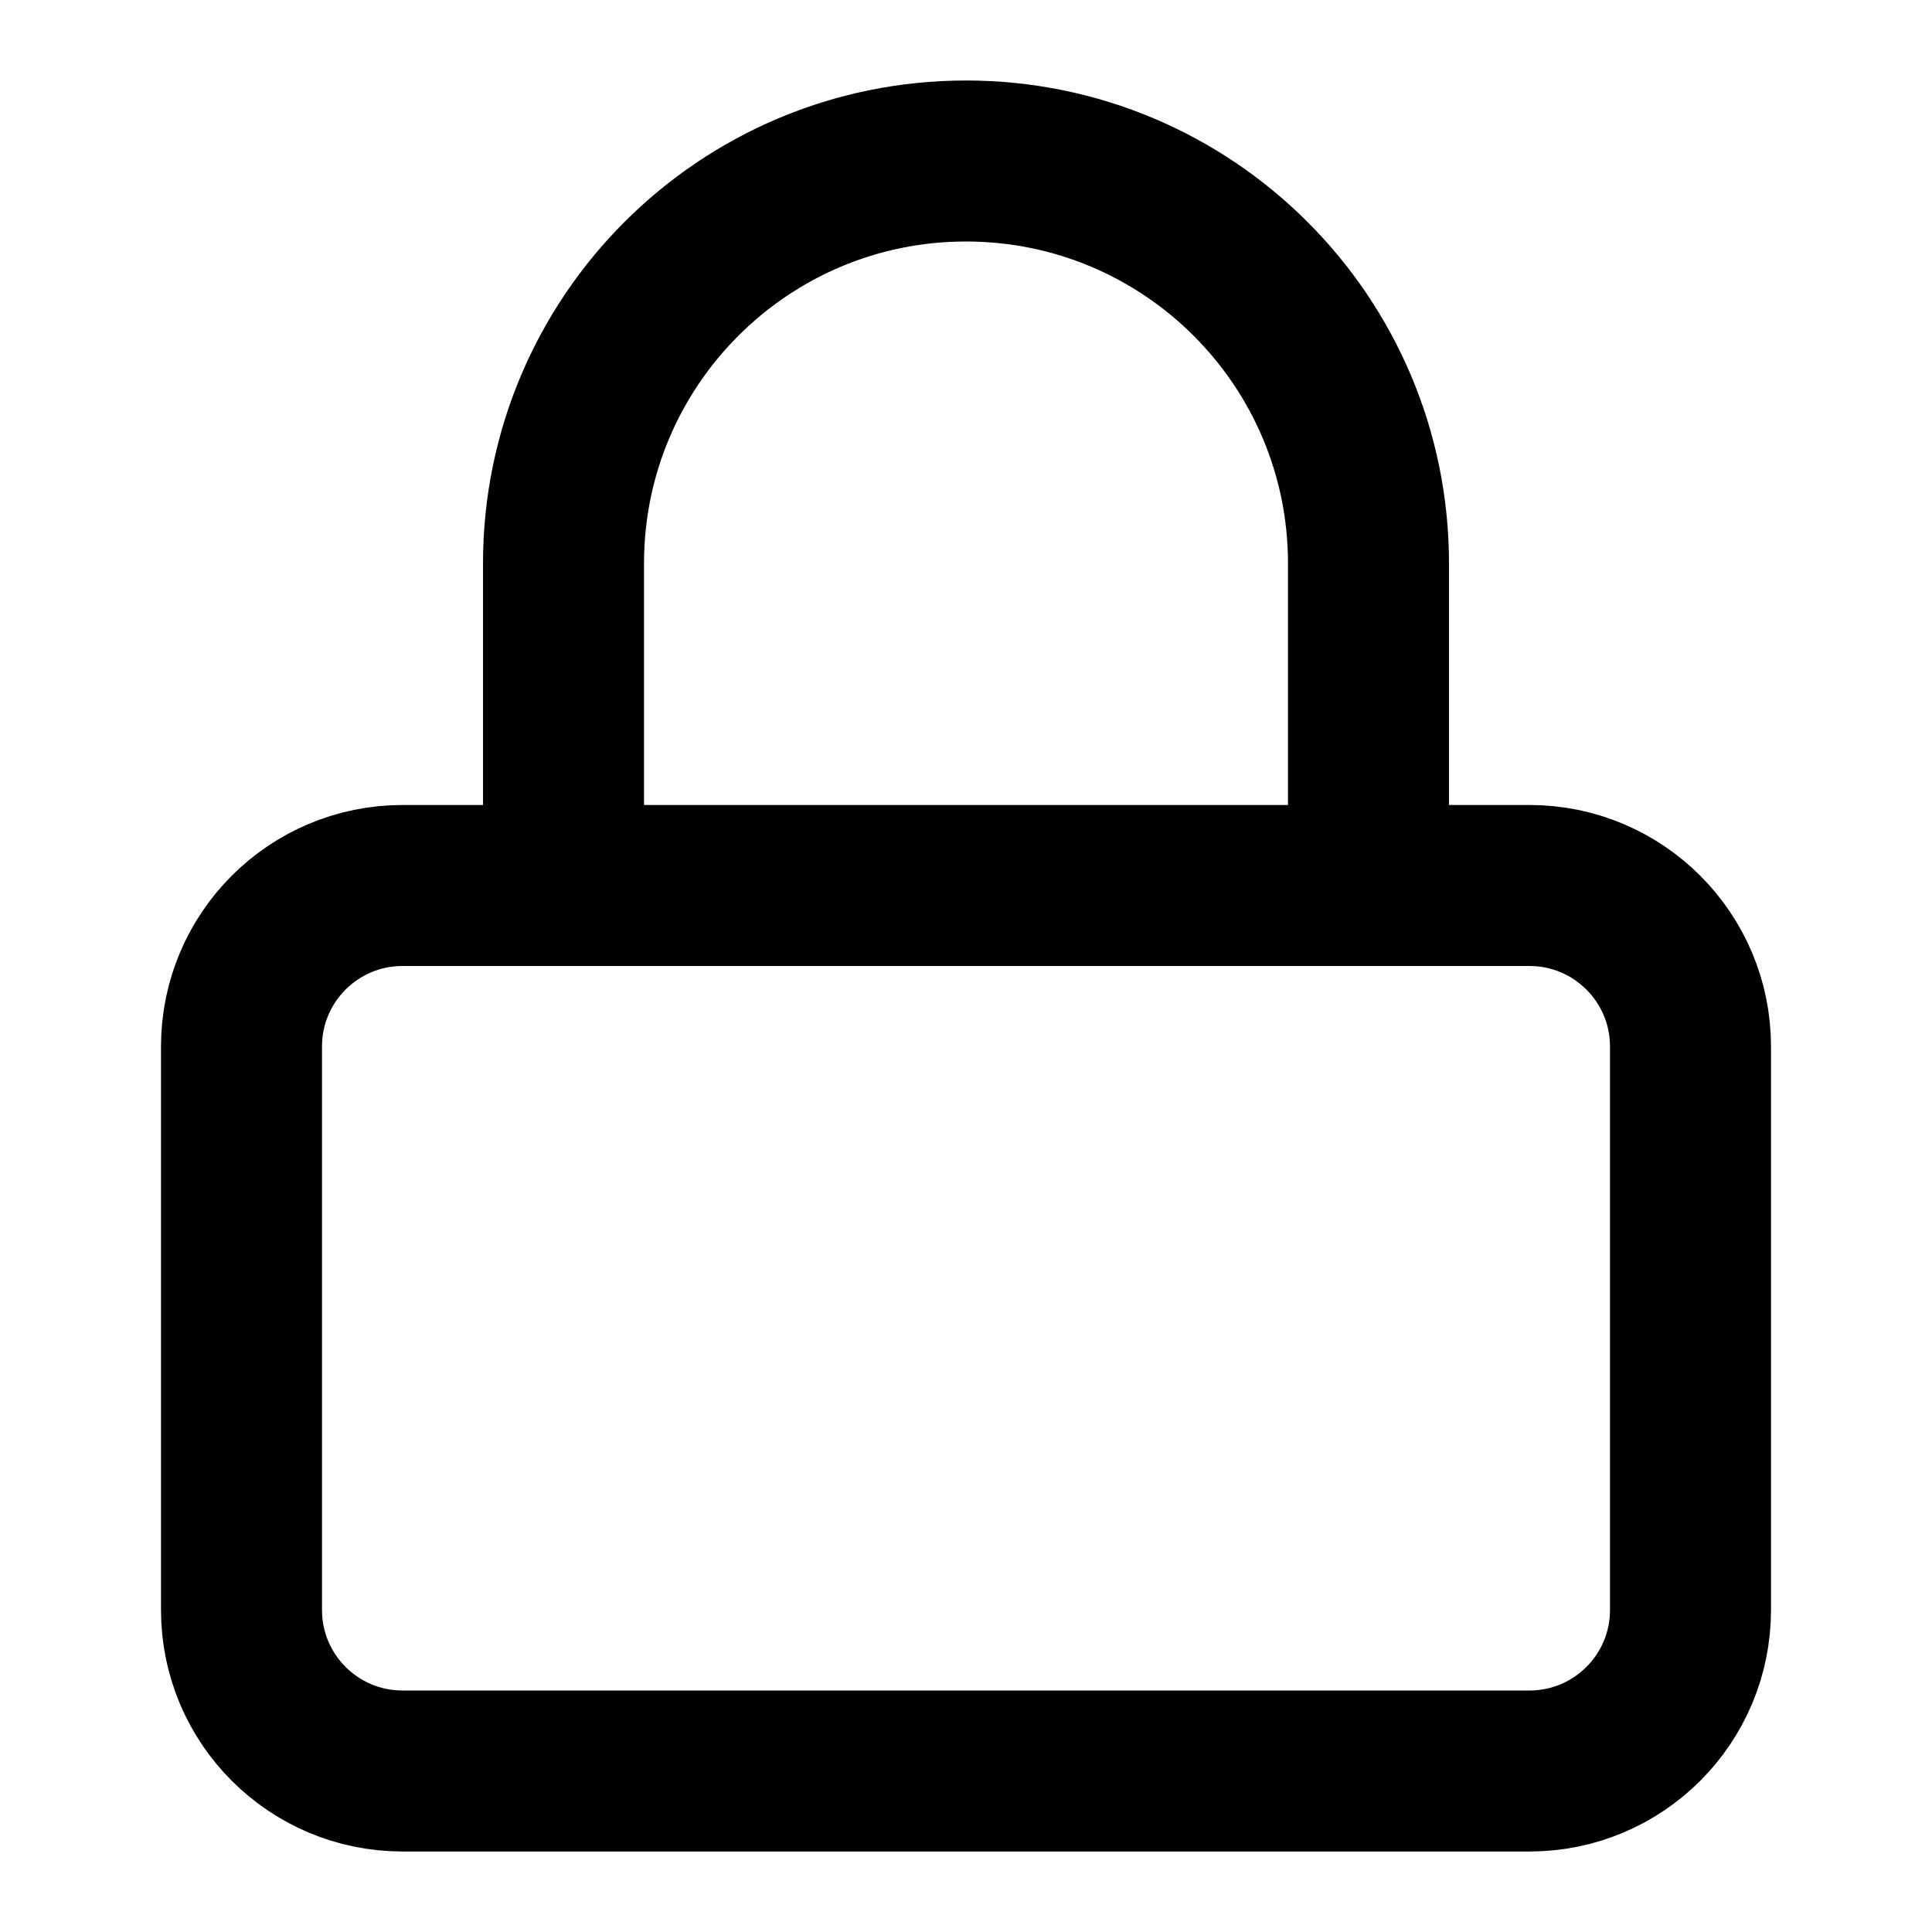
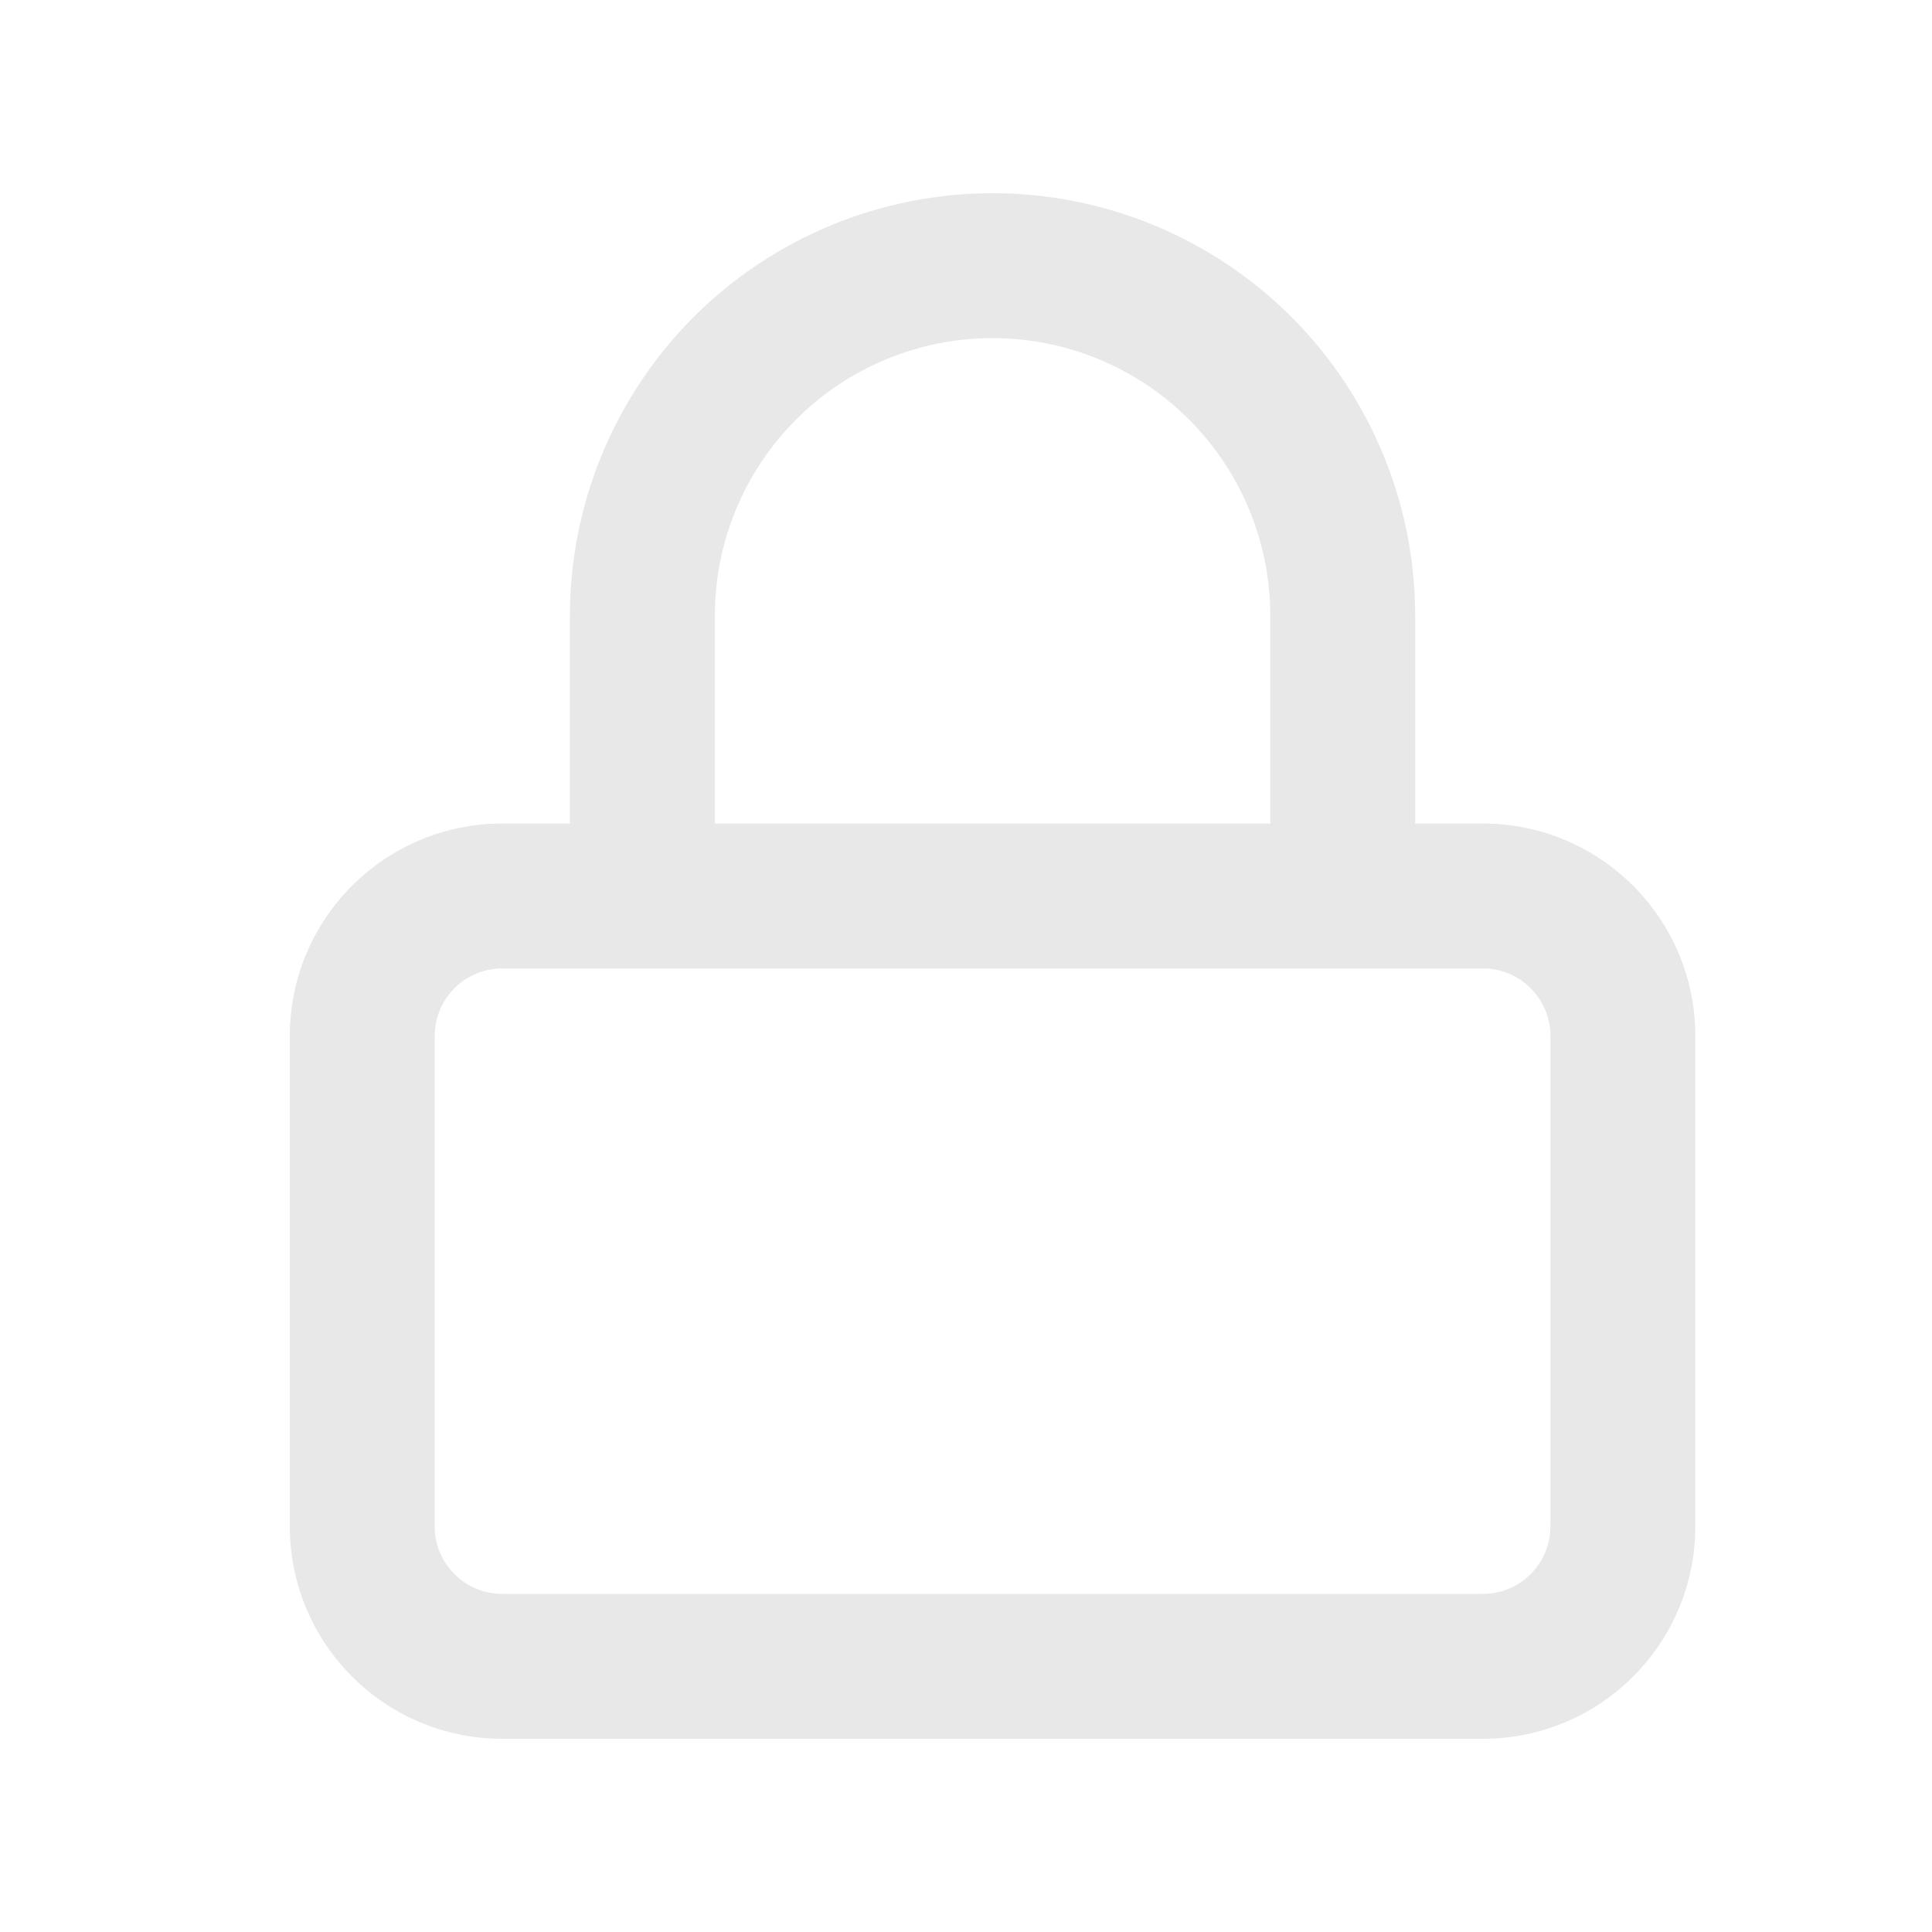
- <svg xmlns="http://www.w3.org/2000/svg" width="24" height="24" viewBox="0 0 24 24" fill="none" stroke="currentColor" stroke-width="2" stroke-linecap="round" stroke-linejoin="round" class="feather feather-lock">
-   <rect x="3" y="11" width="18" height="11" rx="2" ry="2" />
-   <path d="M7 11V7a5 5 0 0 1 10 0v4" />
+ <svg xmlns="http://www.w3.org/2000/svg" width="20" height="20" viewBox="0 0 20 20" fill="none">
+   <path fill-rule="evenodd" clip-rule="evenodd" d="M8.242 4.342C8.781 3.803 9.513 3.5 10.275 3.5C11.037 3.5 11.769 3.803 12.308 4.342C12.847 4.881 13.15 5.612 13.15 6.375V8.525H7.4V6.375C7.4 5.612 7.703 4.881 8.242 4.342ZM6.647 10.025C6.648 10.025 6.649 10.025 6.65 10.025C6.651 10.025 6.652 10.025 6.653 10.025H13.897C13.898 10.025 13.899 10.025 13.9 10.025C13.901 10.025 13.902 10.025 13.903 10.025H15.35C15.737 10.025 16.05 10.338 16.05 10.725V15.8C16.05 16.187 15.737 16.5 15.35 16.5H5.2C4.813 16.5 4.5 16.187 4.5 15.8V10.725C4.5 10.338 4.813 10.025 5.2 10.025H6.647ZM5.9 8.525V6.375C5.9 5.215 6.361 4.102 7.181 3.281C8.002 2.461 9.115 2 10.275 2C11.435 2 12.548 2.461 13.369 3.281C14.189 4.102 14.65 5.215 14.65 6.375V8.525H15.35C16.565 8.525 17.55 9.51 17.55 10.725V15.8C17.55 17.015 16.565 18 15.35 18H5.2C3.985 18 3 17.015 3 15.8V10.725C3 9.51 3.985 8.525 5.2 8.525H5.9Z" fill="#E8E8E8" />
</svg>
